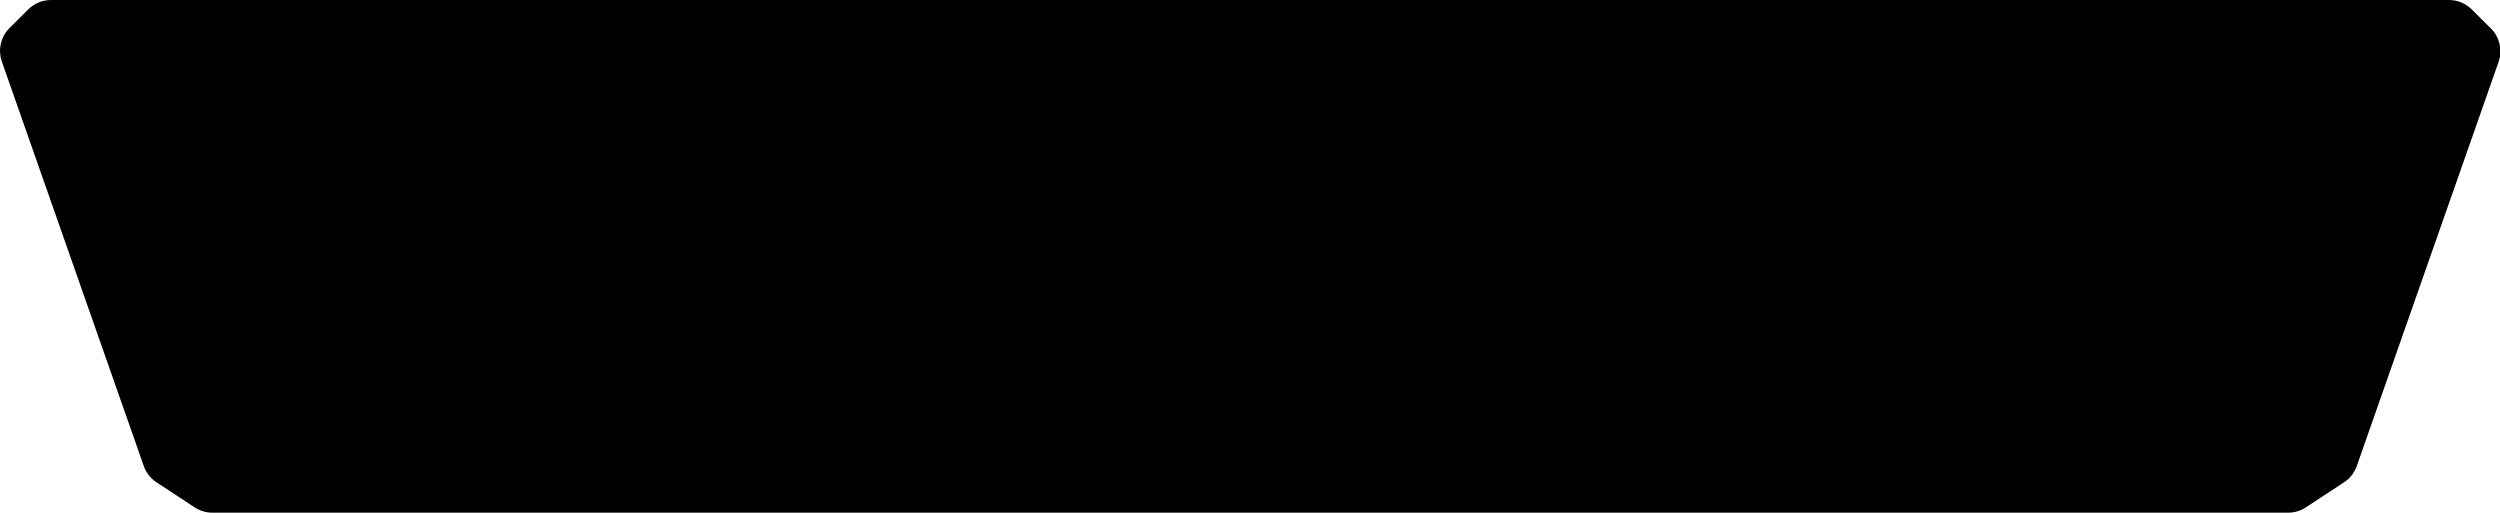
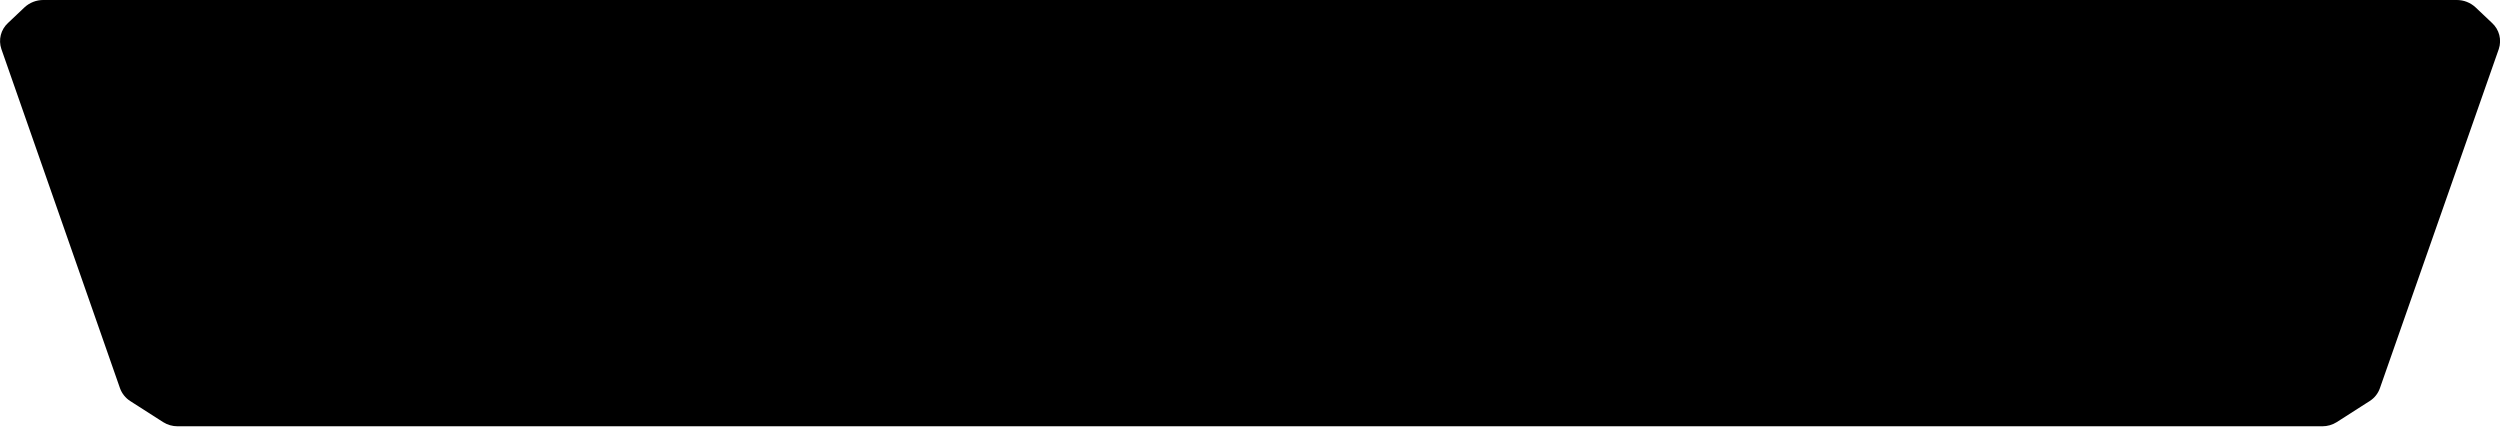
- <svg xmlns="http://www.w3.org/2000/svg" viewBox="0 0 598.77 122.79">
-   <defs>
-     <style>.cls-1{stroke:#000;stroke-miterlimit:10;}</style>
-   </defs>
+ <svg xmlns="http://www.w3.org/2000/svg" viewBox="0 0 454.22 77.45">
  <g id="Layer_2" data-name="Layer 2">
-     <g id="Layer_1-2" data-name="Layer 1">
-       <path class="cls-1" d="M596.14,7.07l-4.51-4.48A7.22,7.22,0,0,0,586.55.5H12.22A7.22,7.22,0,0,0,7.14,2.59L2.63,7.07a7.21,7.21,0,0,0-1.72,7.5l34,96.89a7.23,7.23,0,0,0,2.85,3.64l9.14,6a7.16,7.16,0,0,0,4,1.19H548a7.16,7.16,0,0,0,4-1.19l9.14-6a7.18,7.18,0,0,0,2.85-3.64l34-96.89A7.21,7.21,0,0,0,596.14,7.07Z" />
+     <g id="Layer_2-2" data-name="Layer 2">
+       <path d="M452.76,4.16l-3-2.84A5,5,0,0,0,446.39,0H7.83A5,5,0,0,0,4.47,1.32l-3,2.84A4.46,4.46,0,0,0,.25,8.91L21.8,70.53a4.62,4.62,0,0,0,1.85,2.33l6,3.84a4.87,4.87,0,0,0,2.61.75H421.94a4.87,4.87,0,0,0,2.61-.75l6-3.84a4.52,4.52,0,0,0,1.85-2.33L454,8.91A4.48,4.48,0,0,0,452.76,4.16Z" />
    </g>
  </g>
</svg>
